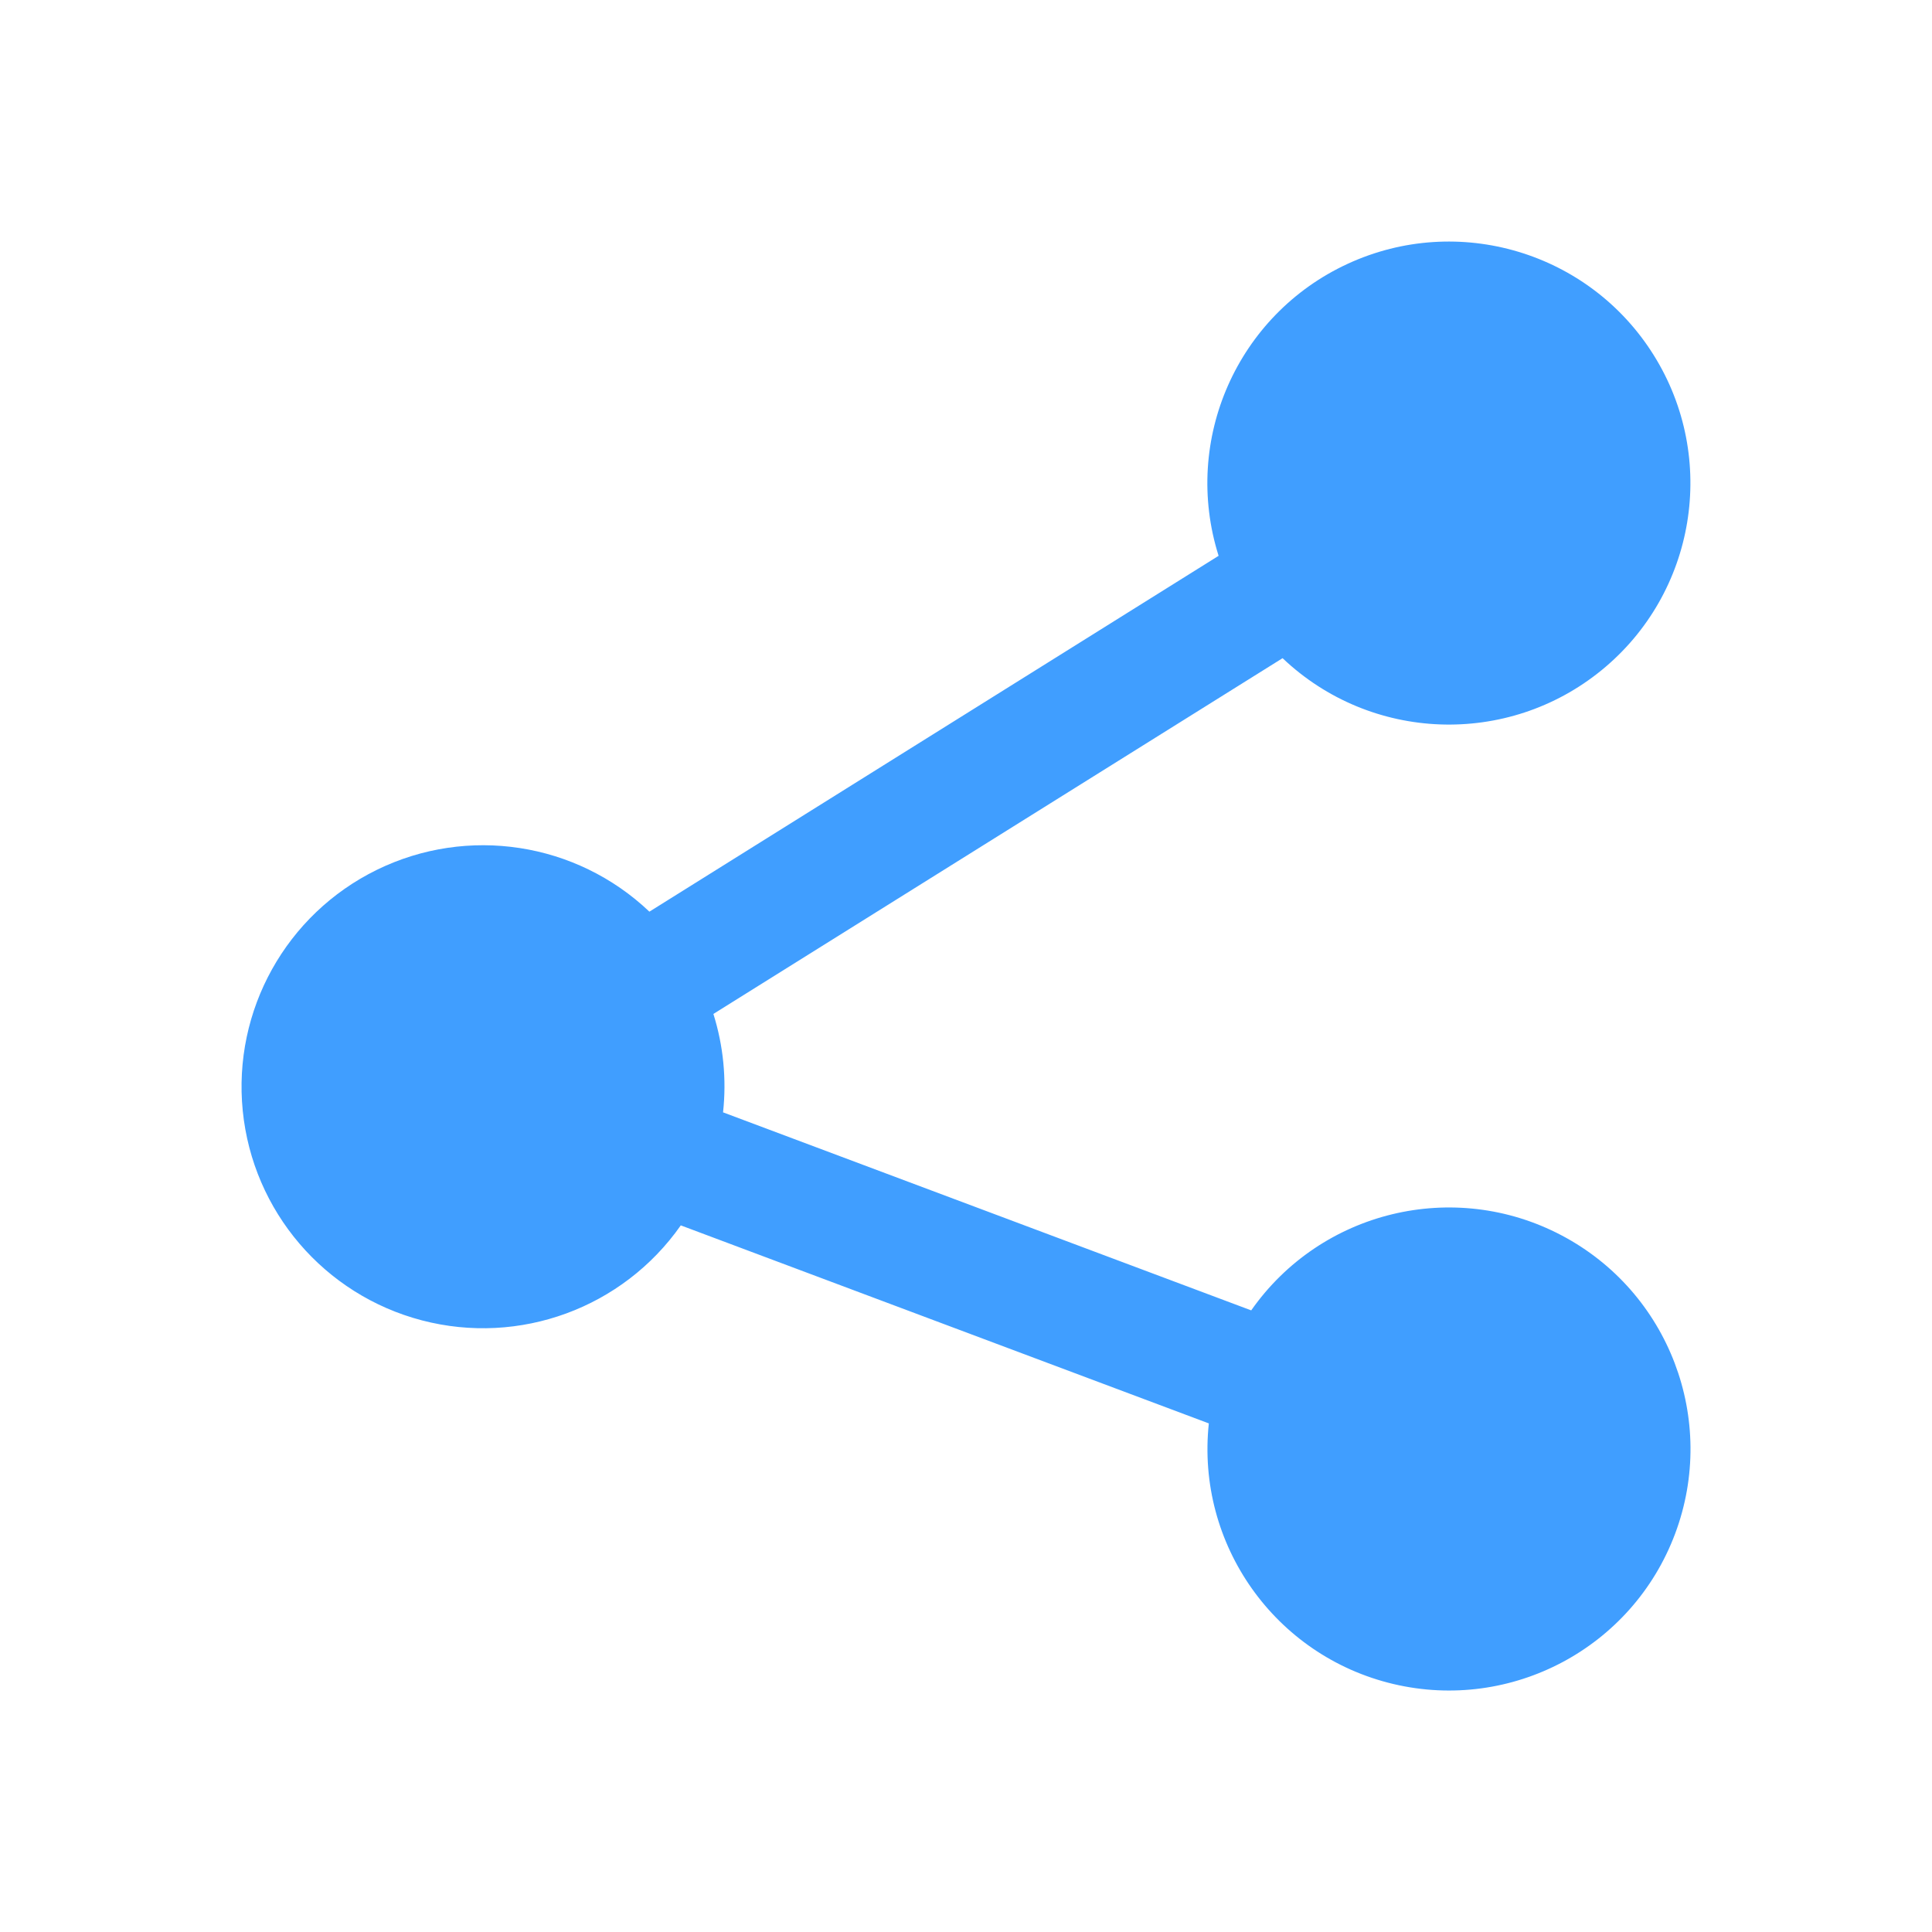
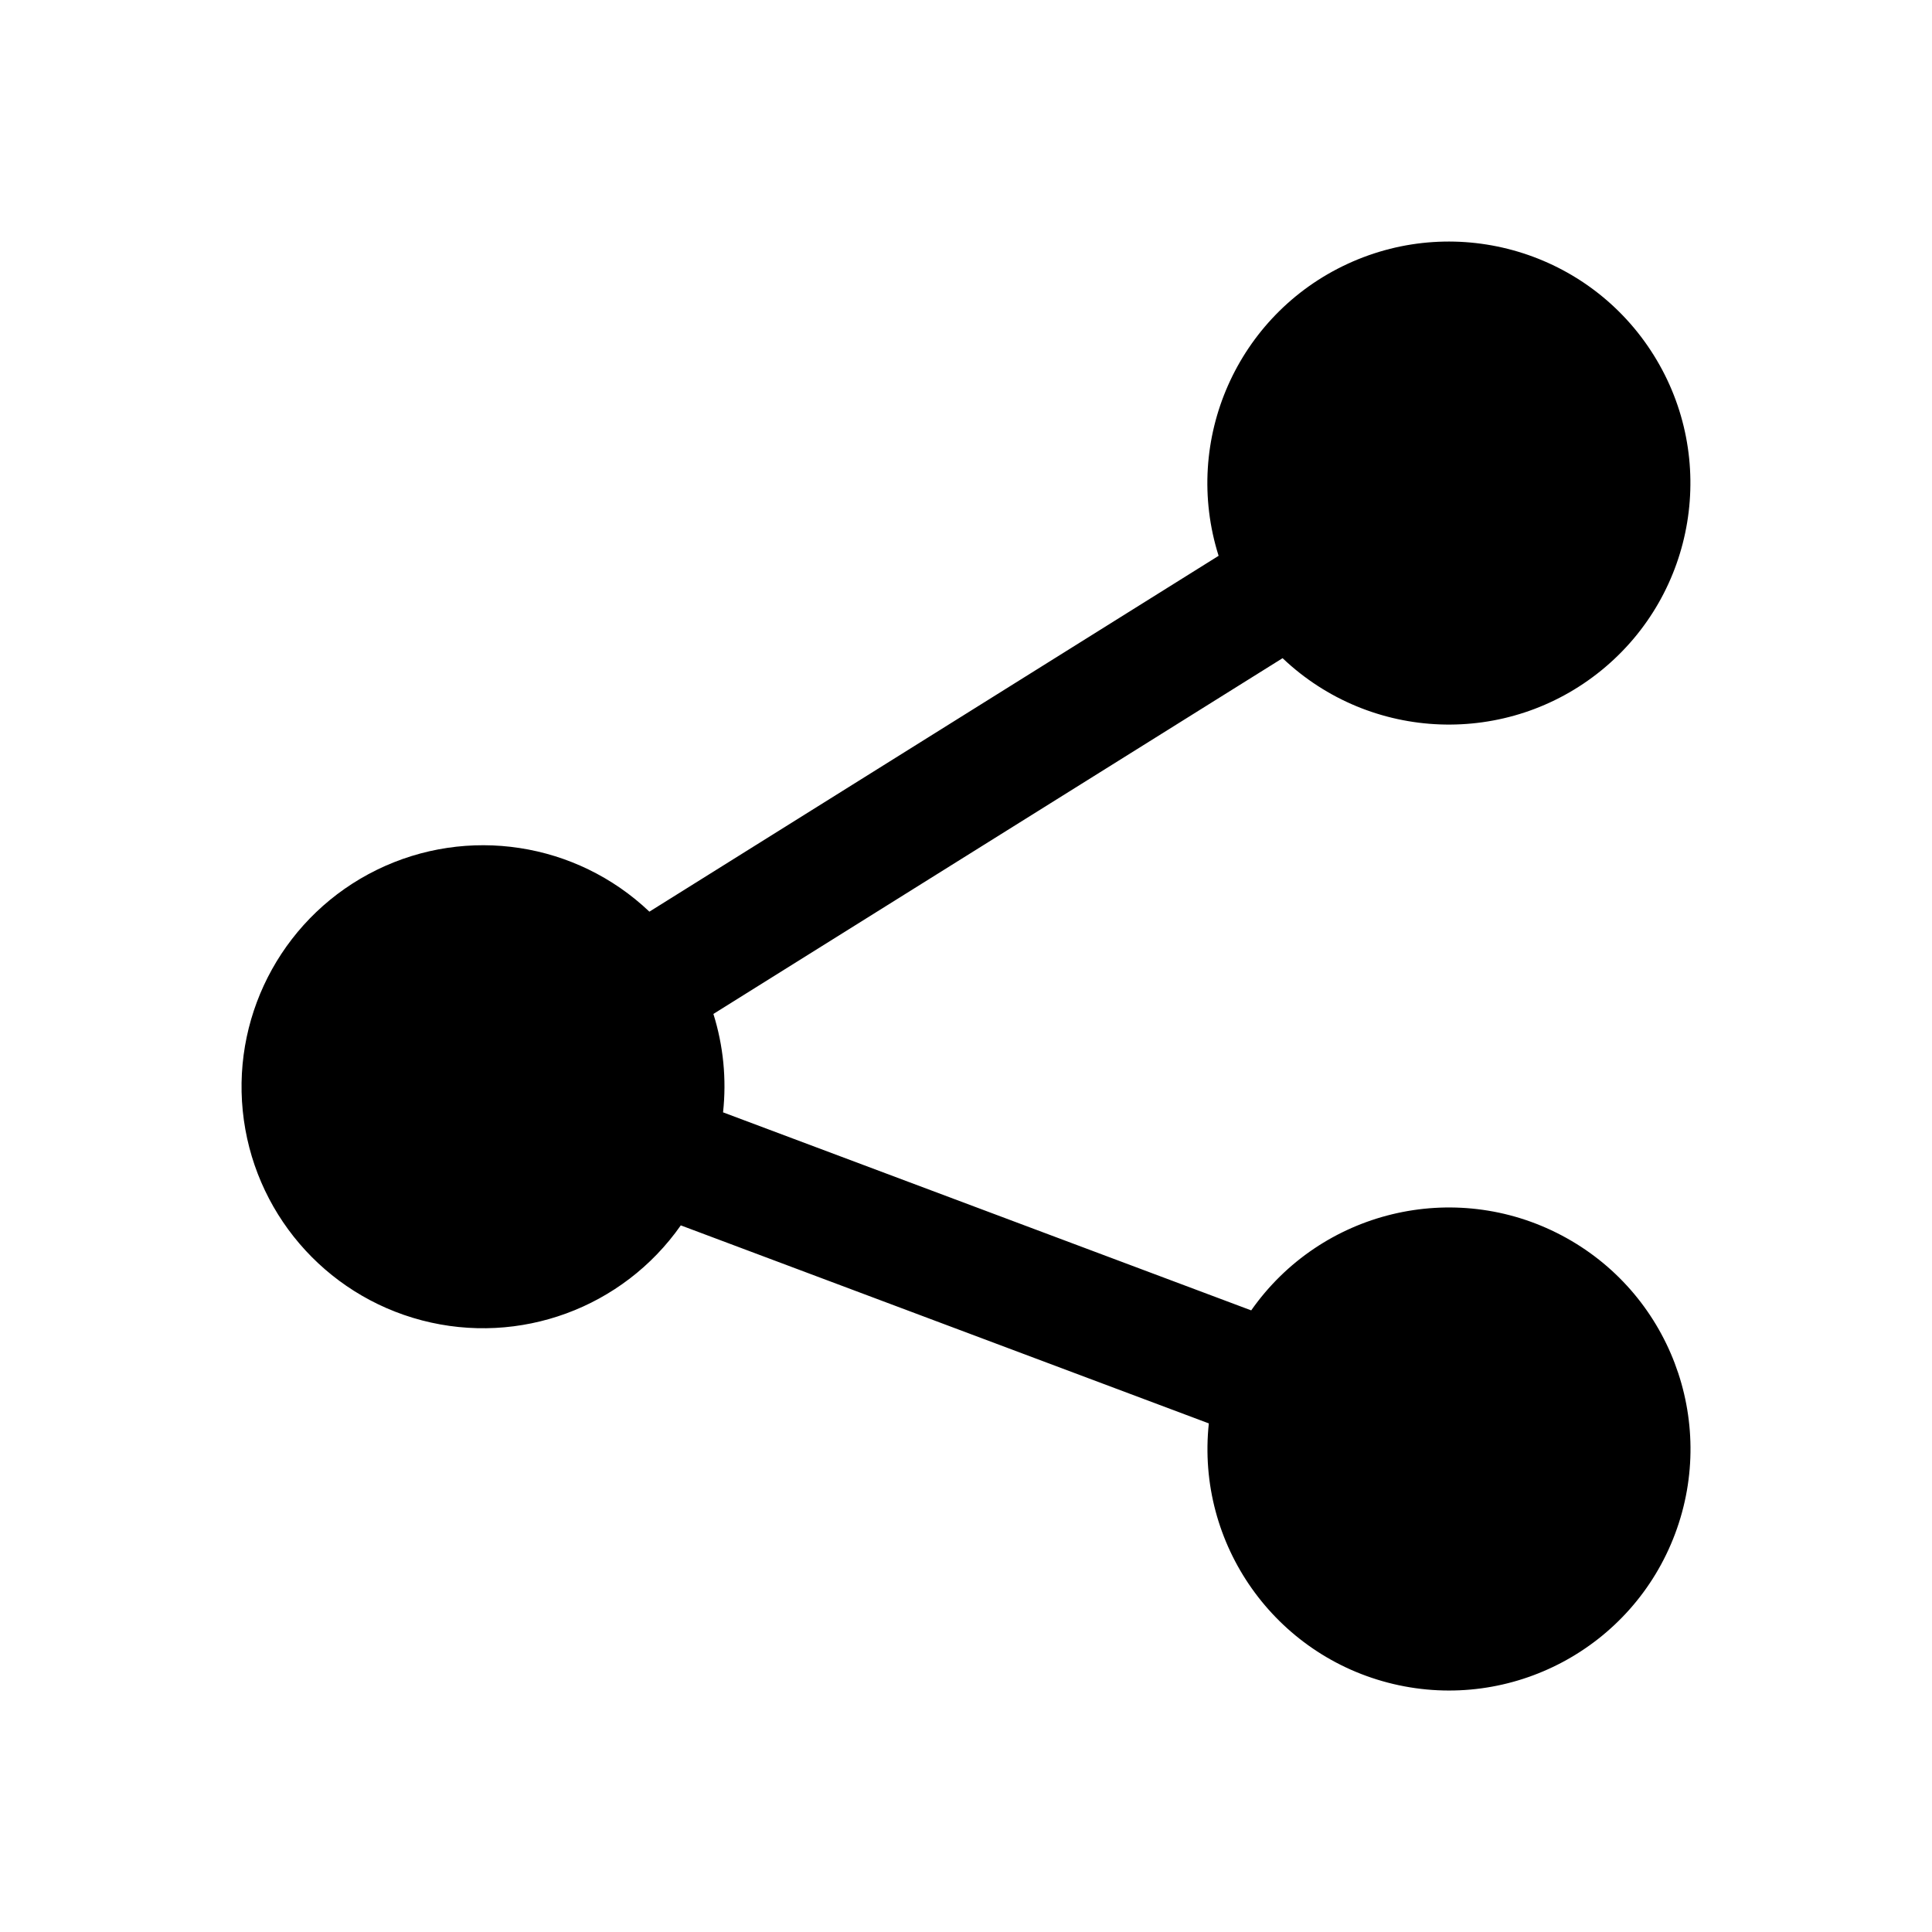
- <svg xmlns="http://www.w3.org/2000/svg" viewBox="0 0 1024 1024" data-v-78e17ca8="" color="#409EFF">
+ <svg xmlns="http://www.w3.org/2000/svg" viewBox="0 0 1024 1024" data-v-78e17ca8="">
  <path fill="currentColor" d="m679.872 348.8-301.76 188.608a127.808 127.808 0 0 1 5.12 52.16l279.936 104.96a128 128 0 1 1-22.464 59.904l-279.872-104.96a128 128 0 1 1-16.64-166.272l301.696-188.608a128 128 0 1 1 33.92 54.272z" />
</svg>
